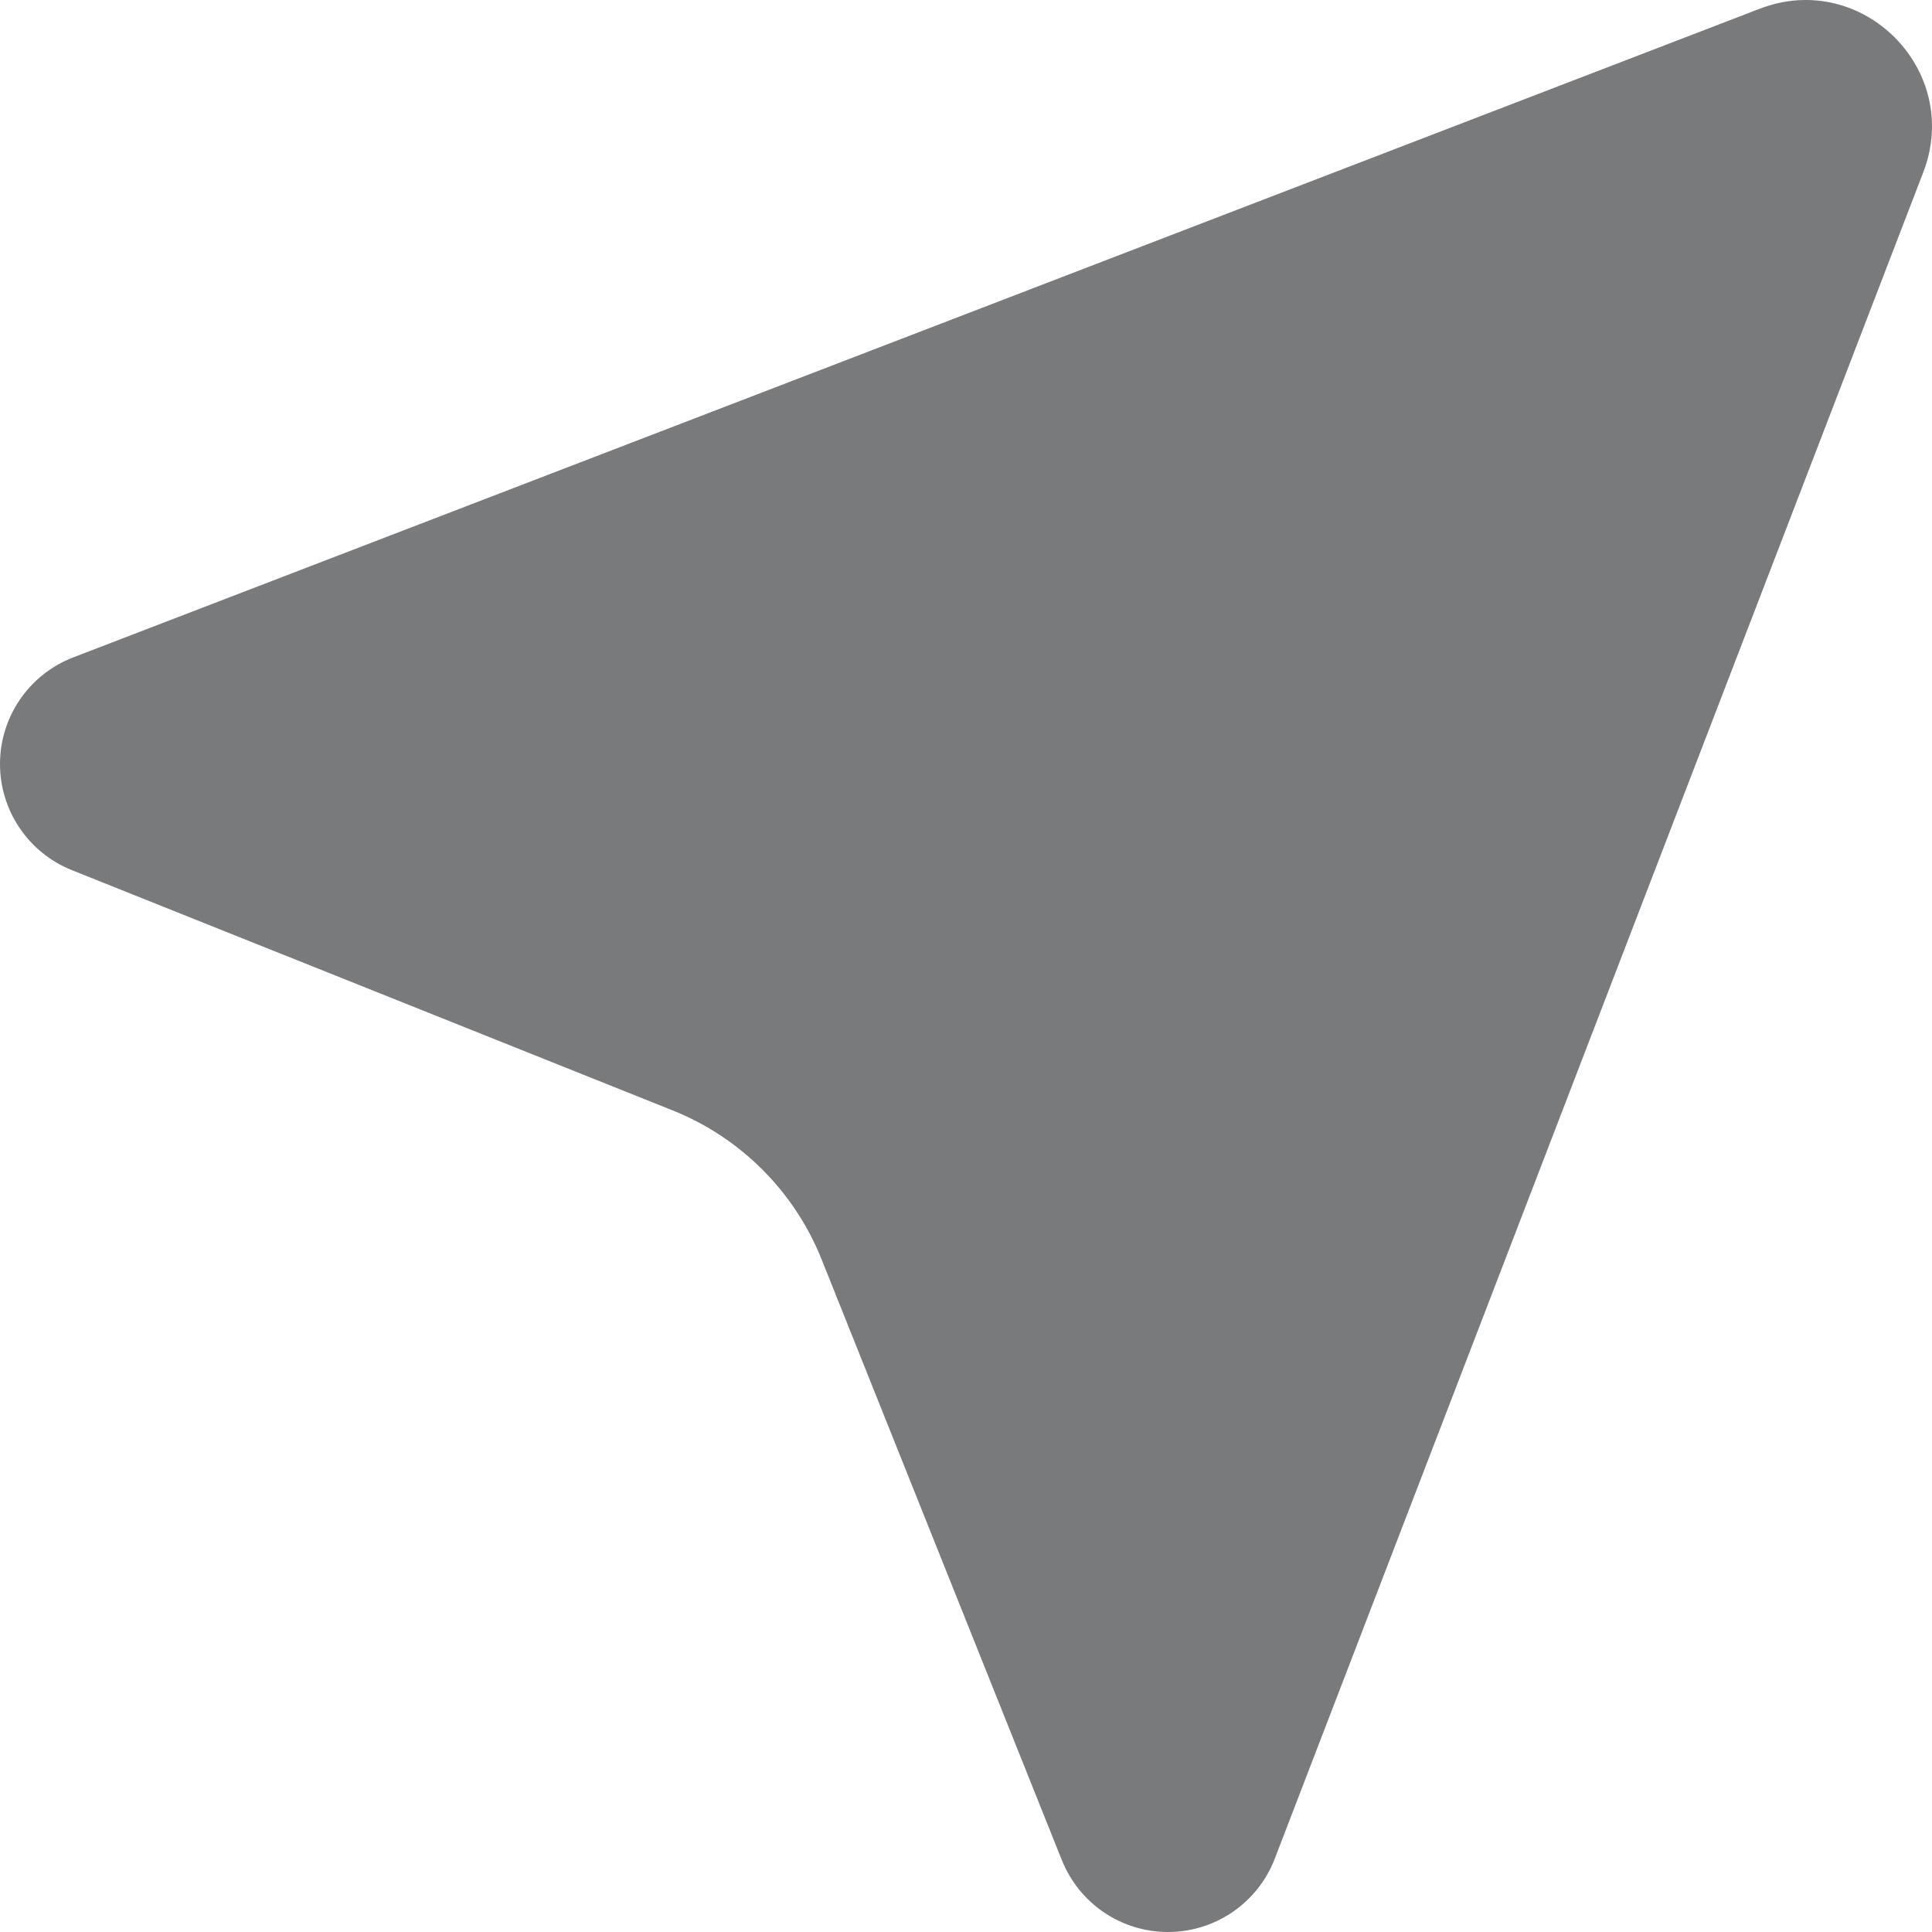
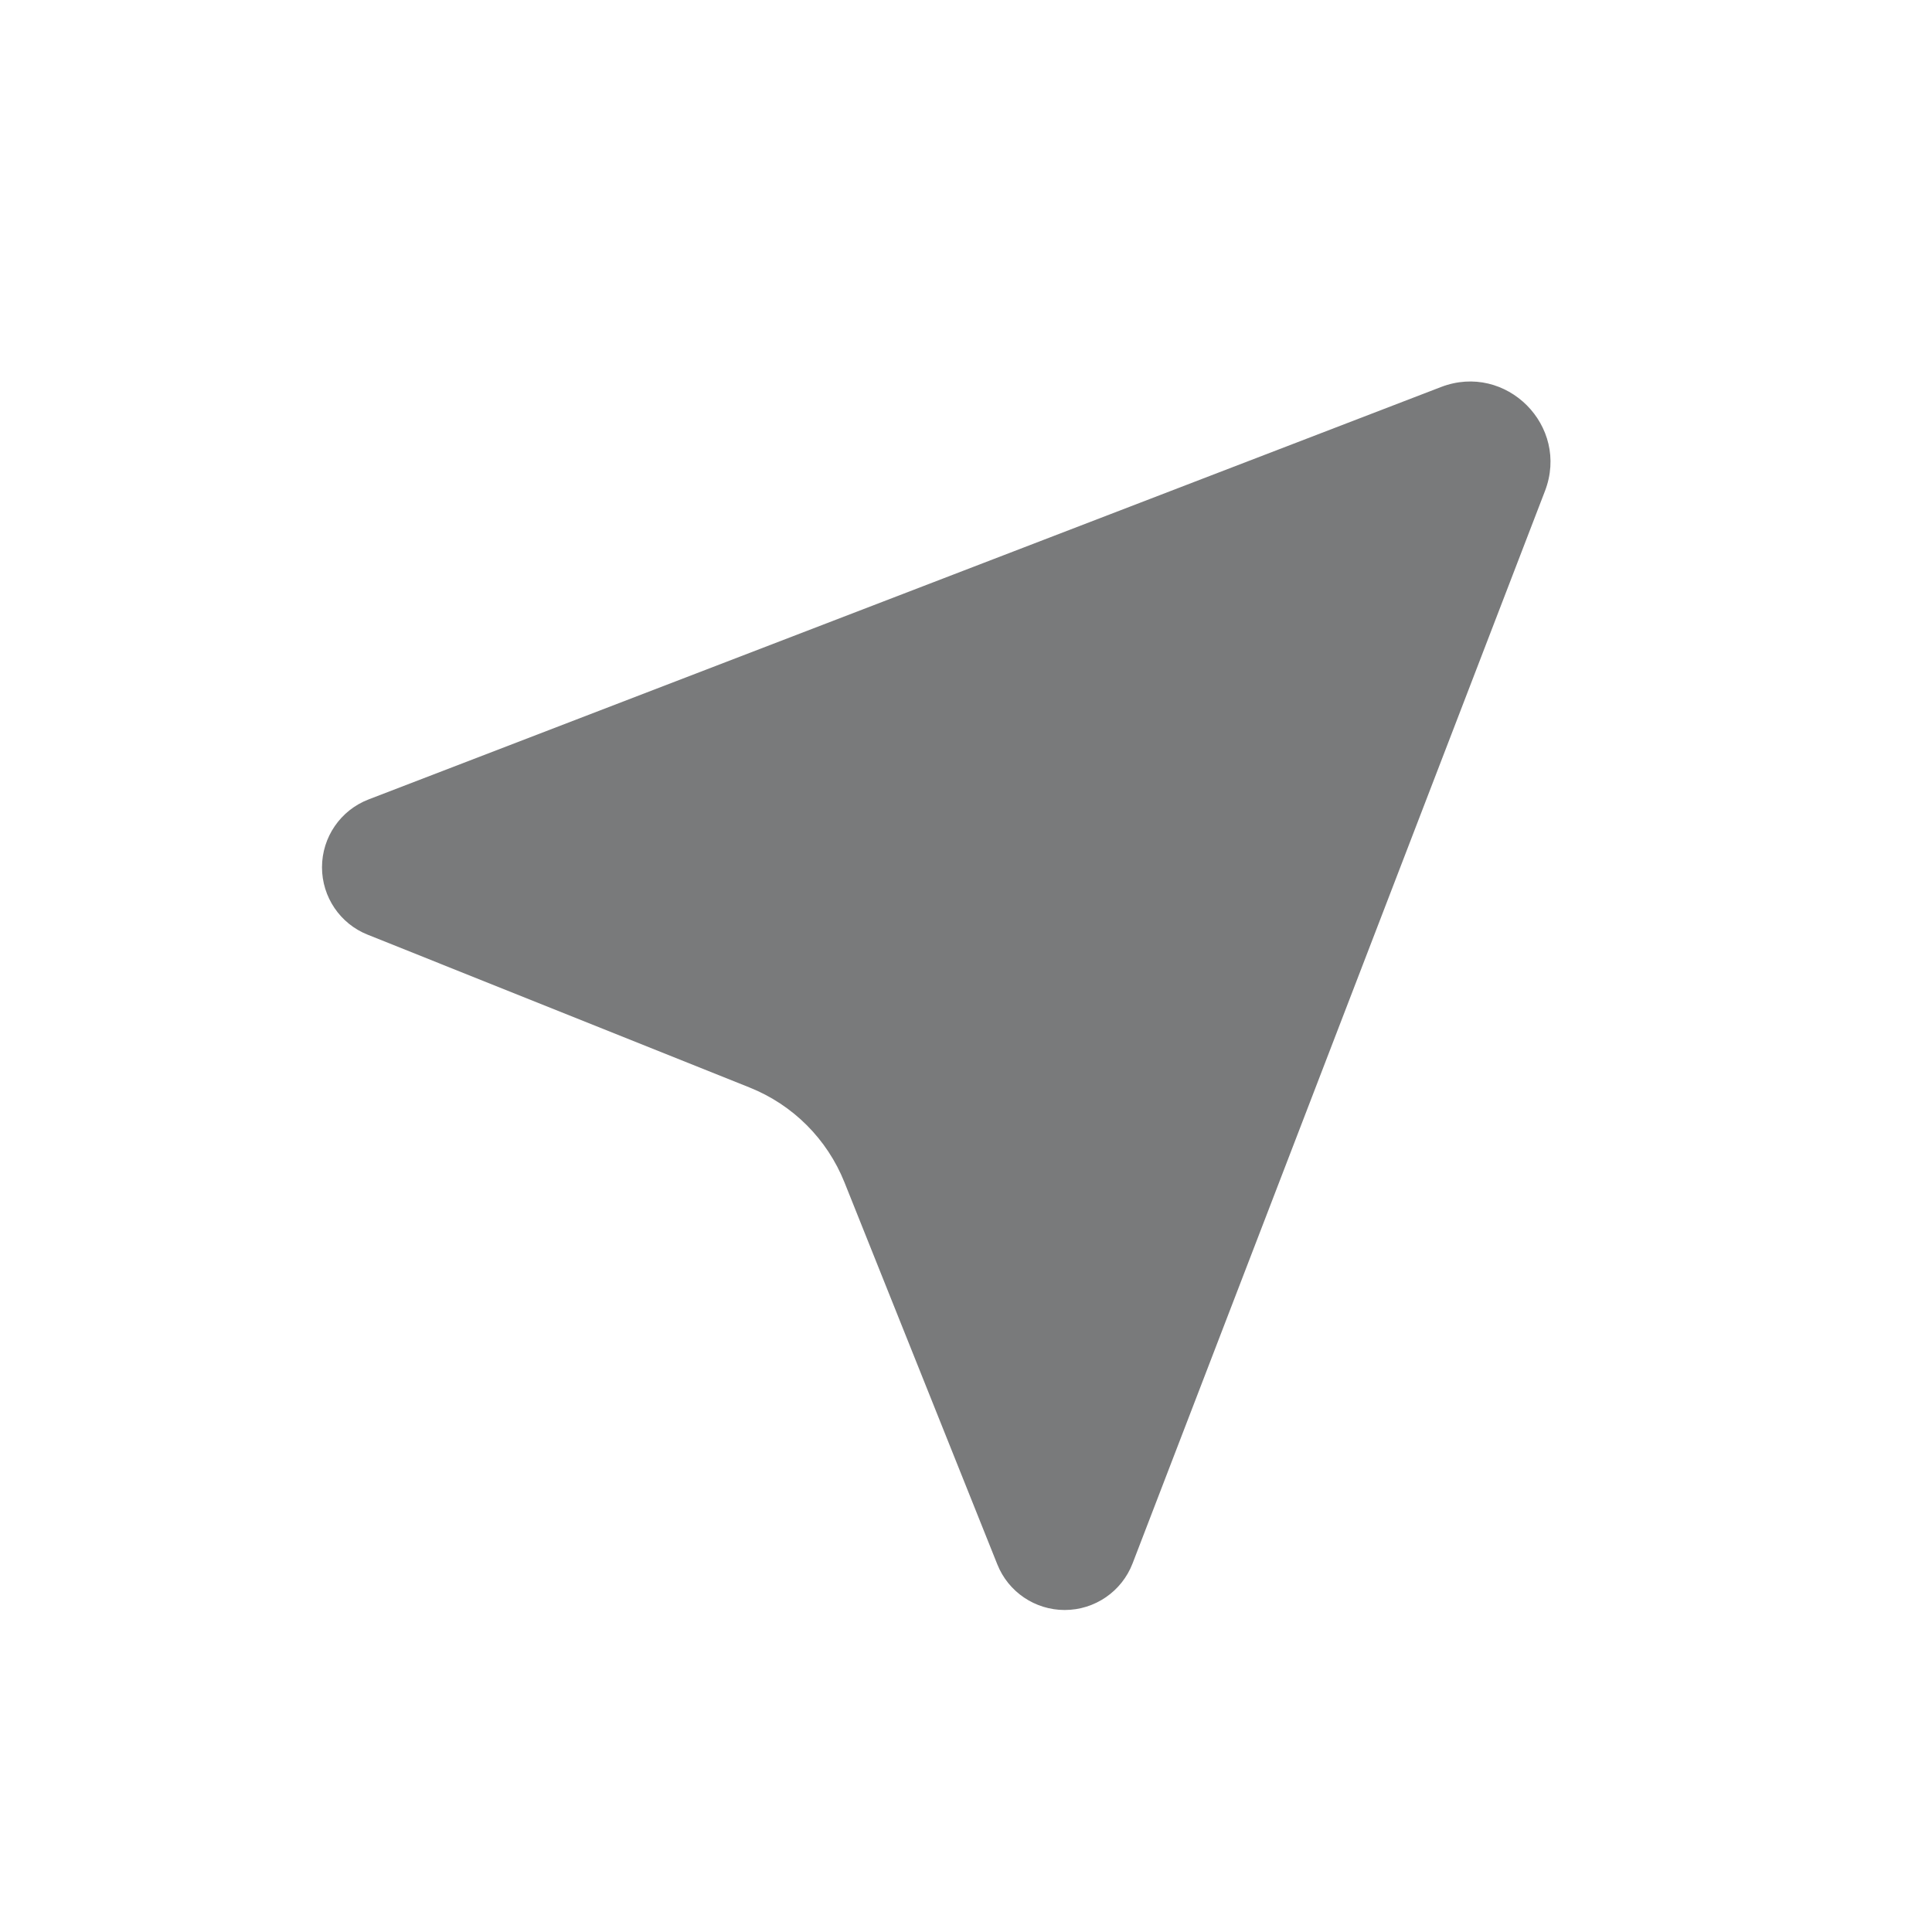
- <svg xmlns="http://www.w3.org/2000/svg" preserveAspectRatio="none" overflow="visible" style="display: block;" width="15.261" height="15.261" viewBox="0 0 15.261 15.261" fill="none">
-   <path id="Vector" d="M0.567 6.873C0.225 6.736 0 6.404 0 6.035C0 5.662 0.23 5.327 0.578 5.193L13.9 0.069C14.709 -0.242 15.503 0.553 15.192 1.361L10.069 14.683C9.935 15.031 9.6 15.261 9.226 15.261C8.857 15.261 8.526 15.037 8.388 14.694L6.49 9.948C6.275 9.411 5.85 8.986 5.313 8.771L0.567 6.873Z" fill="#797A7B" />
+ <svg xmlns="http://www.w3.org/2000/svg" preserveAspectRatio="none" overflow="visible" style="display: block;" width="24" height="24" viewBox="0 0 24 24" fill="none">
+   <g id="icons / map-marker">
+     <path id="Vector" d="M4.567 11.611C4.225 11.475 4 11.143 4 10.774C4 10.4 4.23 10.065 4.578 9.931L17.9 4.808C18.709 4.497 19.503 5.291 19.192 6.1L14.069 19.422C13.935 19.77 13.6 20 13.226 20C12.857 20 12.525 19.775 12.389 19.433L10.49 14.687C10.275 14.15 9.85 13.725 9.313 13.51L4.567 11.611Z" fill="#797A7B" />
+   </g>
</svg>
